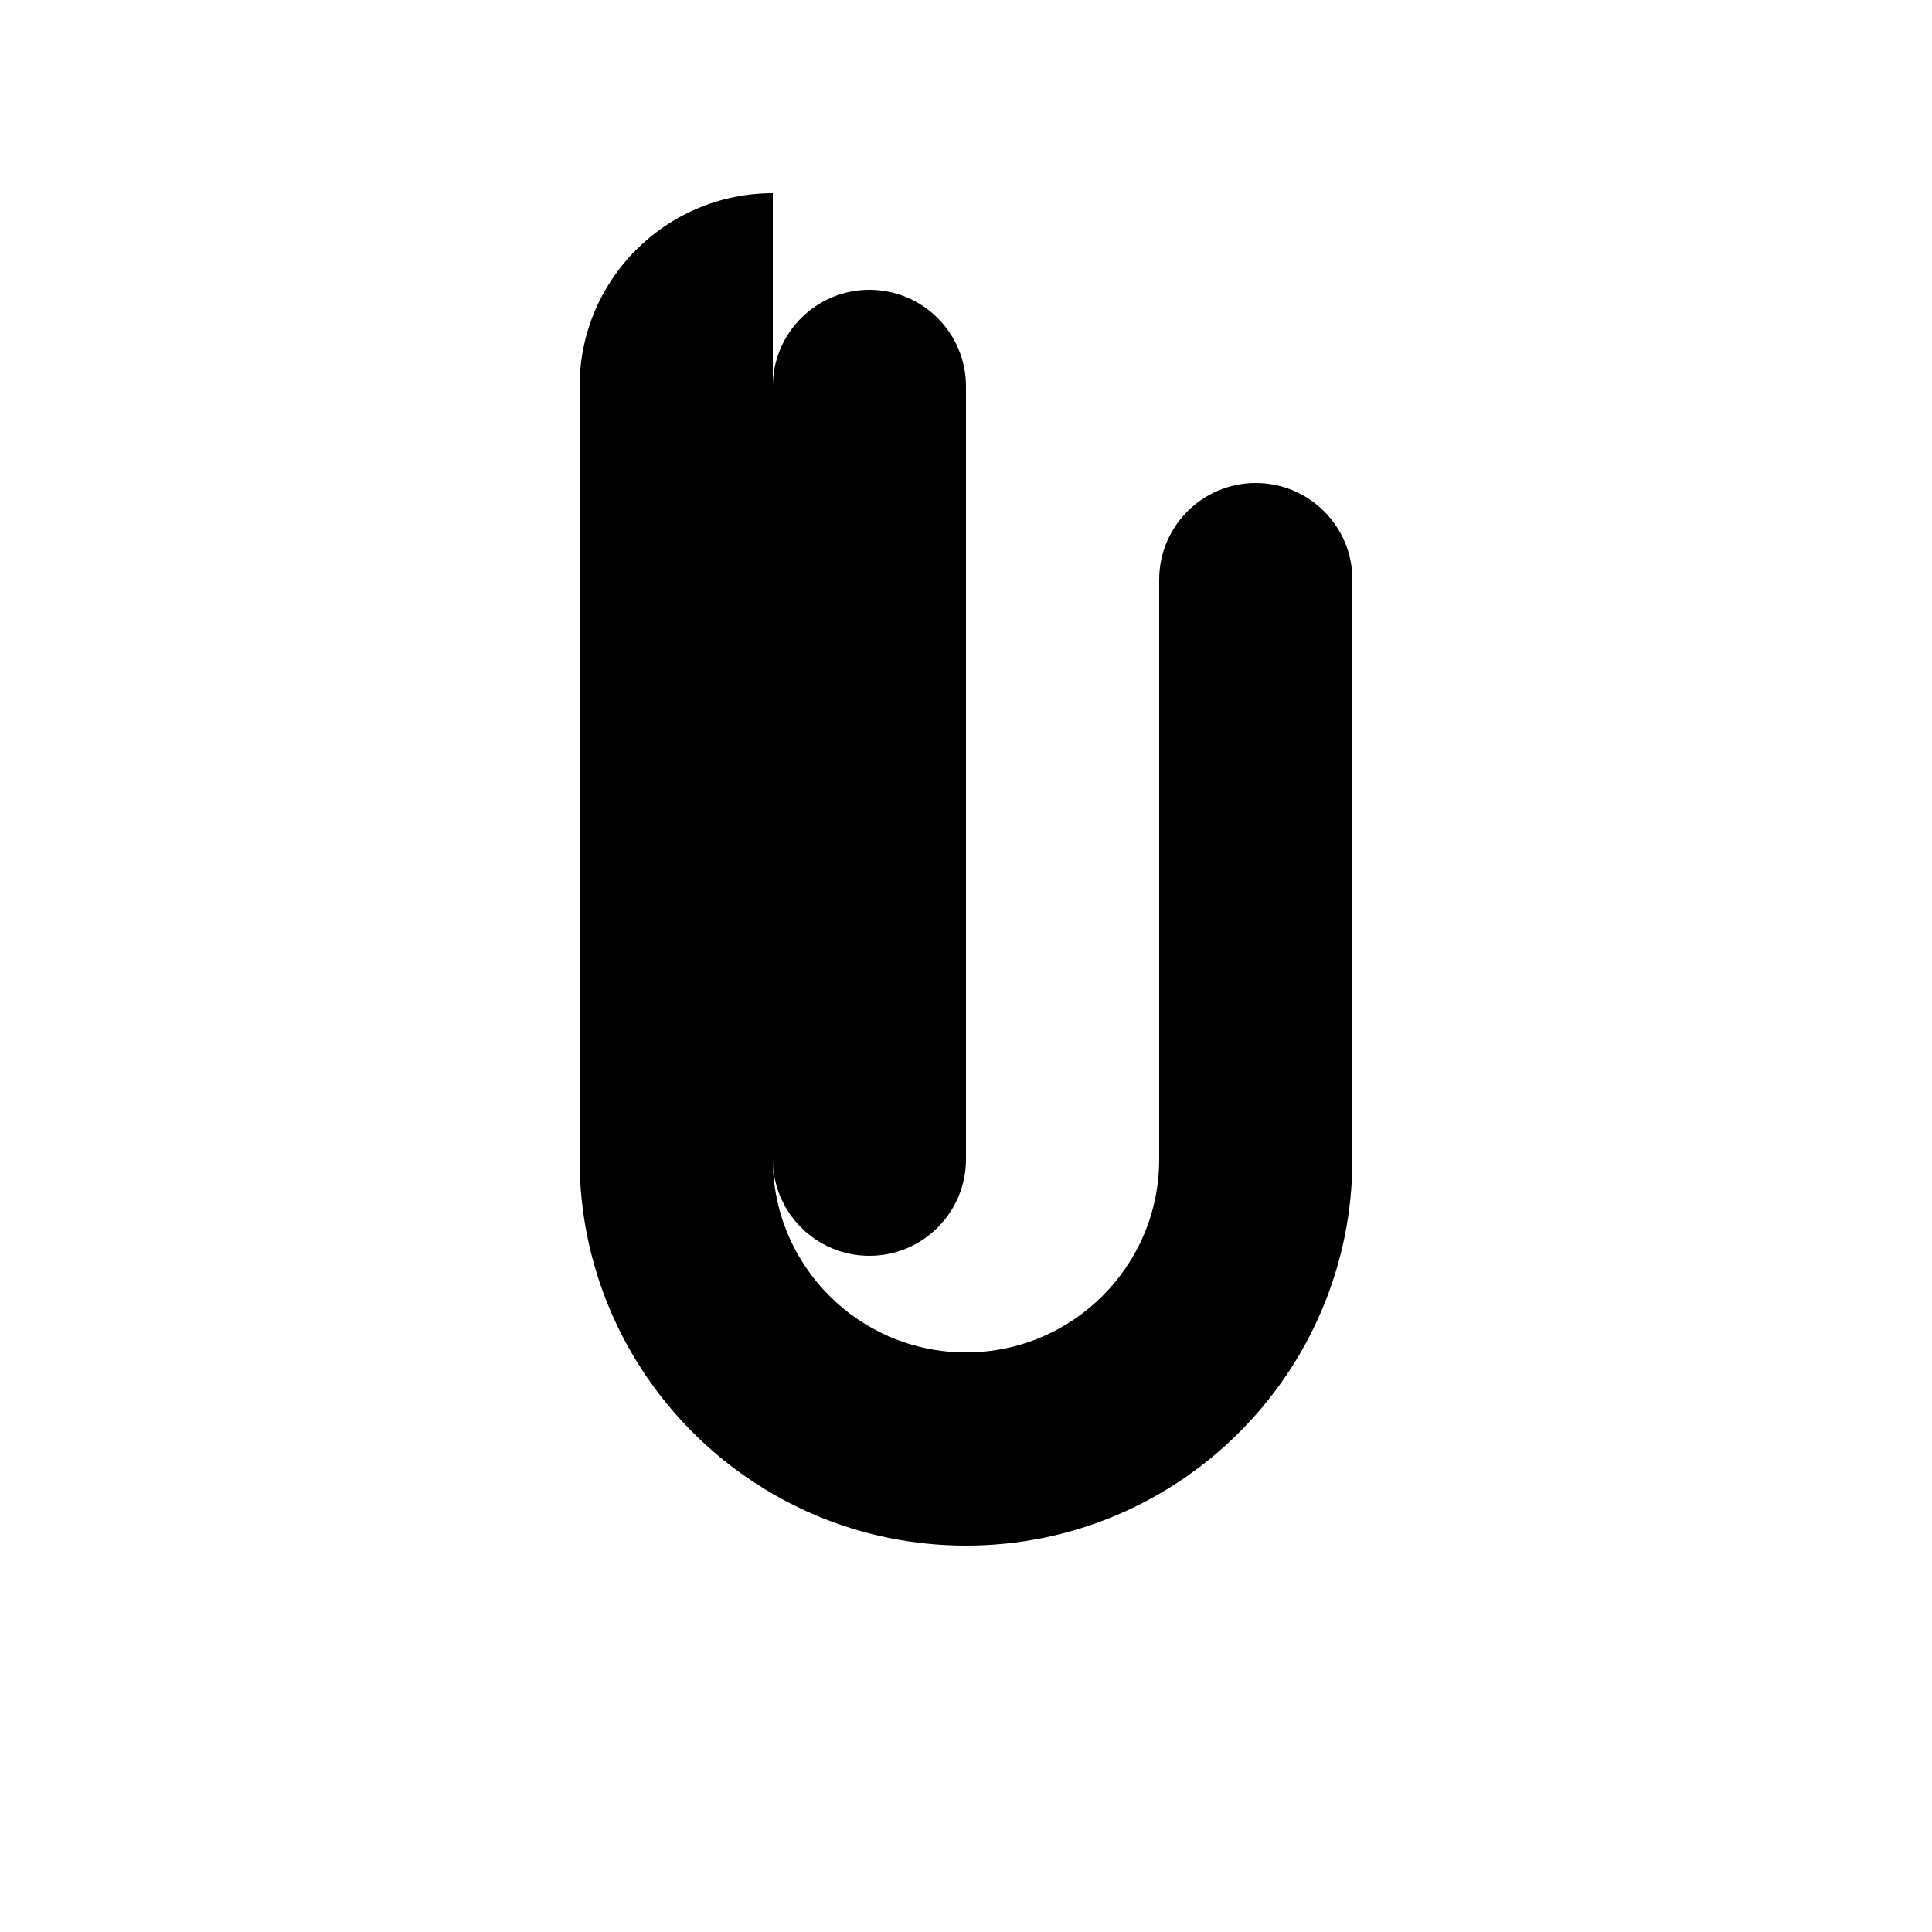
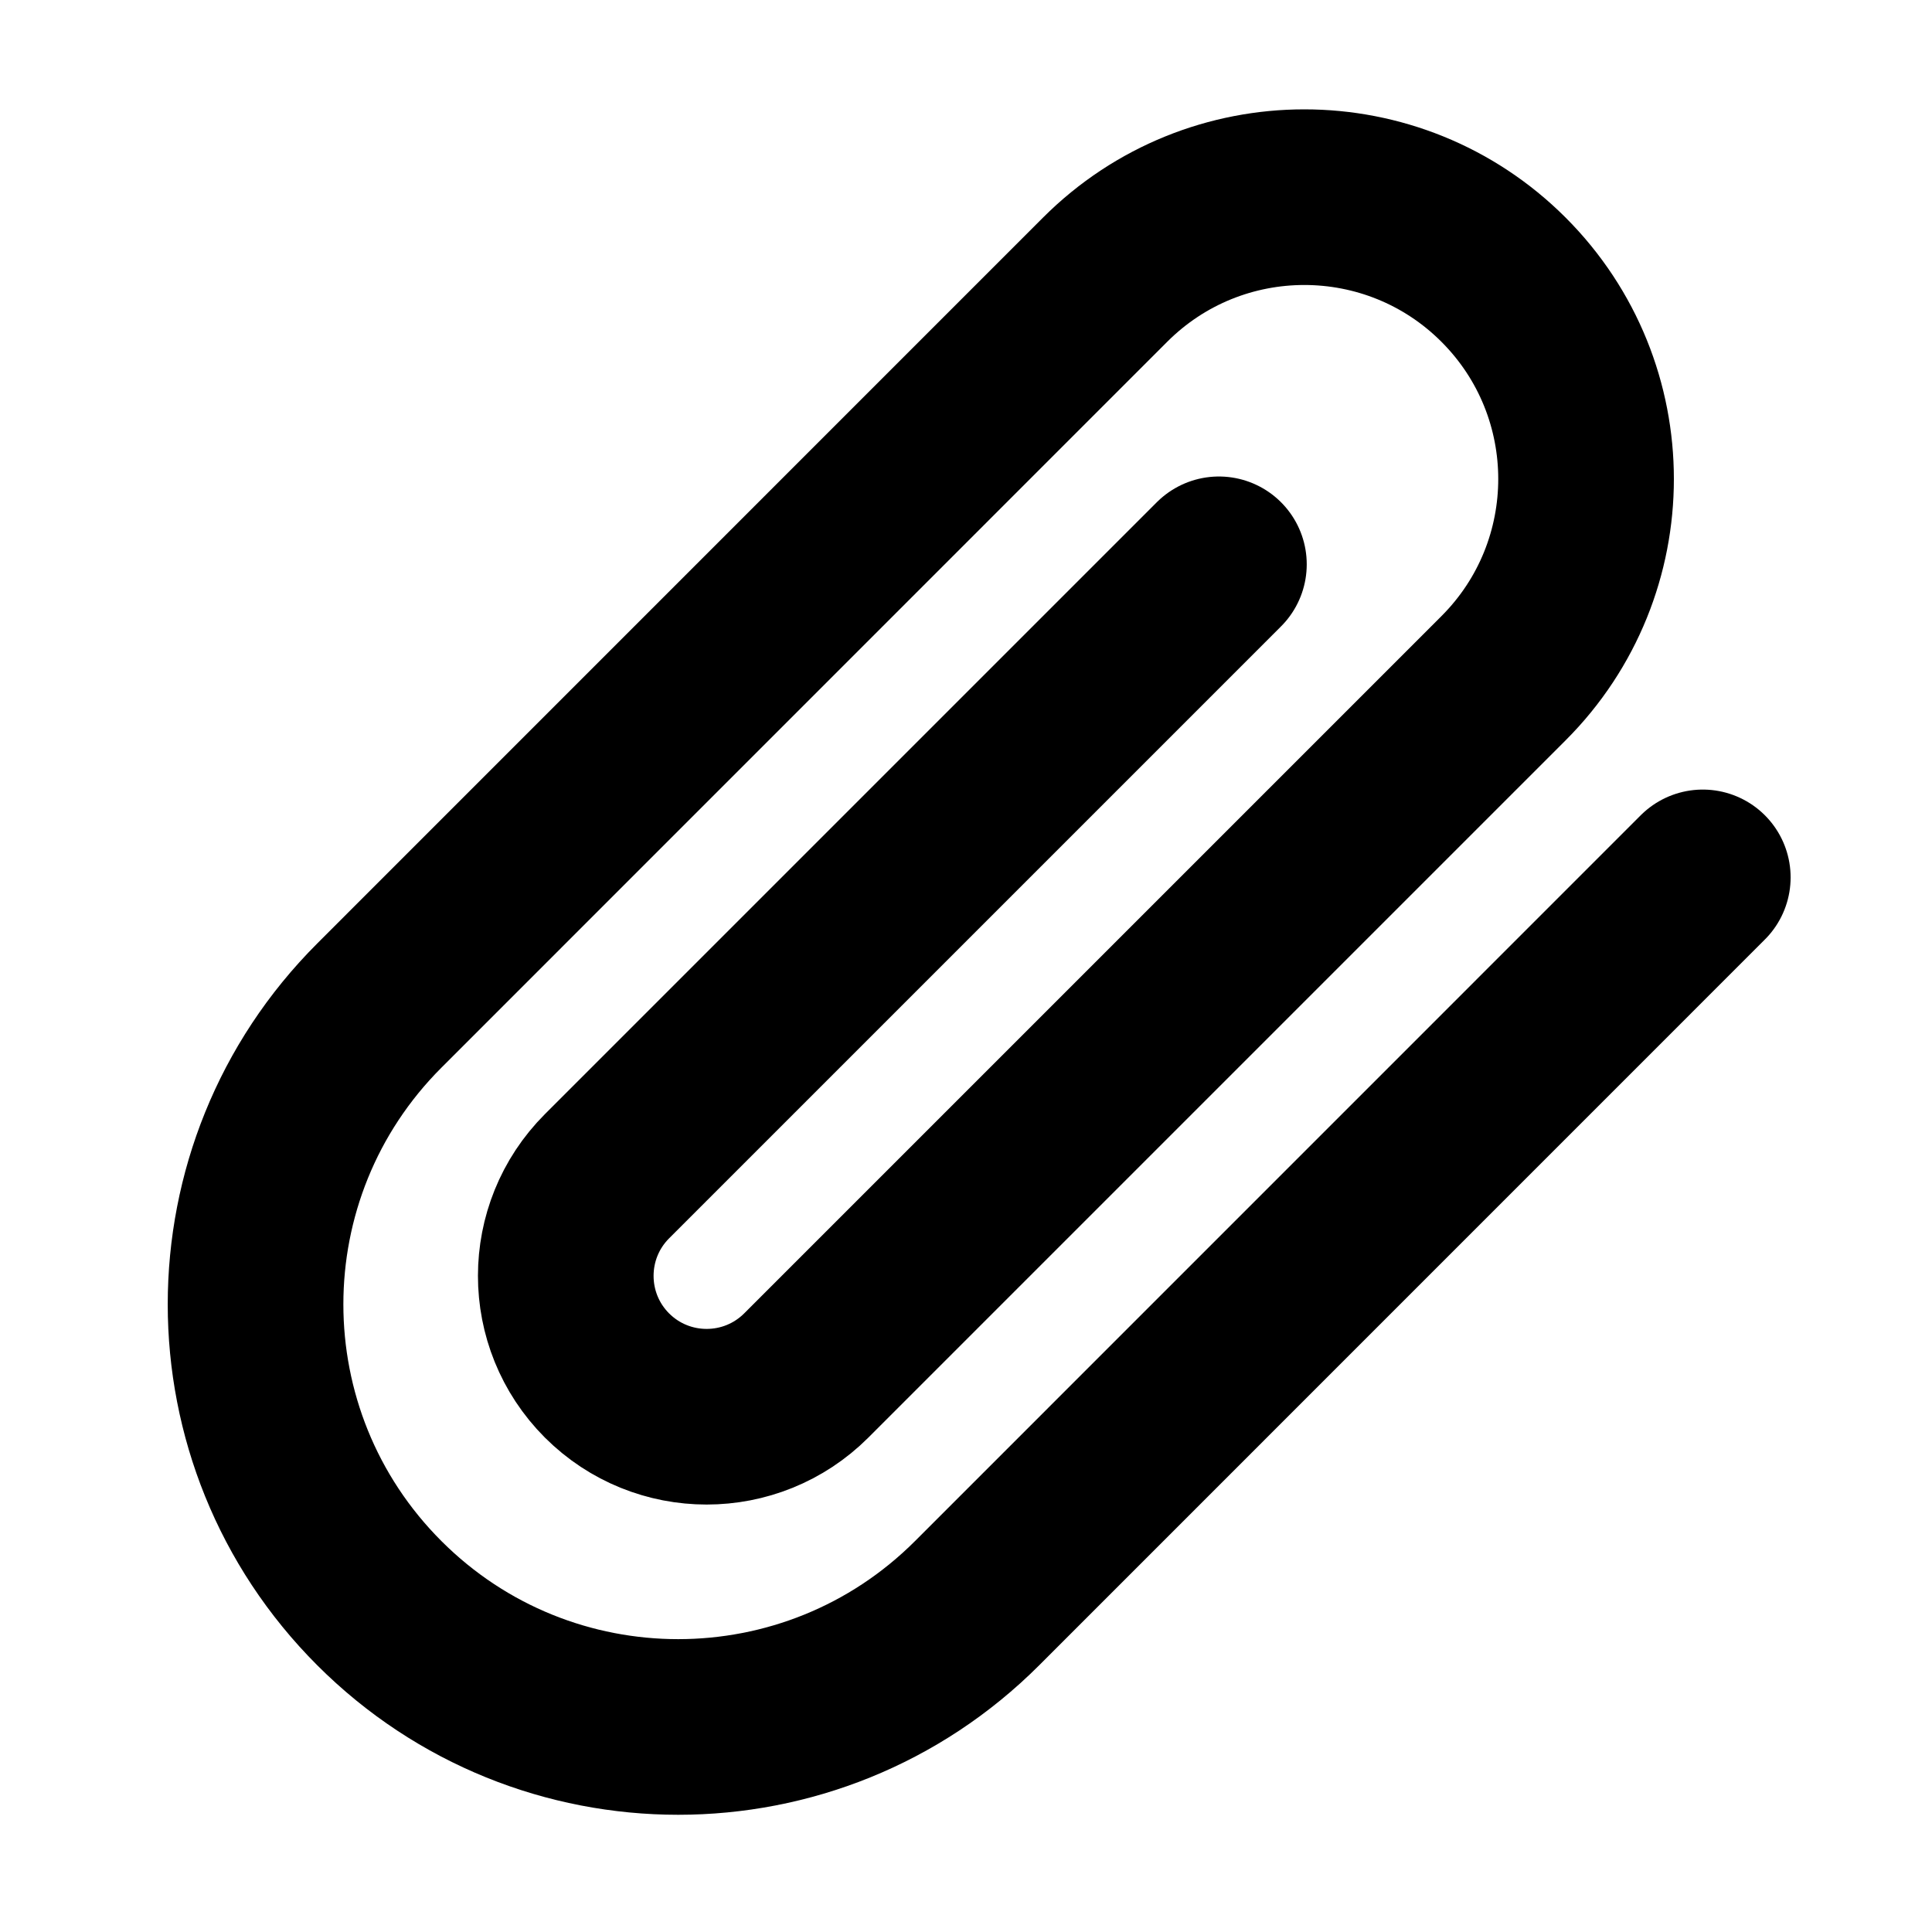
- <svg xmlns="http://www.w3.org/2000/svg" width="20" height="20" viewBox="0 0 20 20" fill="currentColor">
-   <path d="M8 2C6.895 2 6 2.895 6 4V12C6 14.209 7.791 16 10 16C12.209 16 14 14.209 14 12V6C14 5.448 13.552 5 13 5C12.448 5 12 5.448 12 6V12C12 13.105 11.105 14 10 14C8.895 14 8 13.105 8 12V4C8 3.448 8.448 3 9 3C9.552 3 10 3.448 10 4V12C10 12.552 9.552 13 9 13C8.448 13 8 12.552 8 12V4Z" />
+ <svg xmlns="http://www.w3.org/2000/svg" width="22" height="22" viewBox="0 0 22 22" fill="none" stroke="currentColor" stroke-width="2" stroke-linecap="round" stroke-linejoin="round" type="attach" size="22">
+   <path d="M19.39 9.991L11.126 18.256C9.246 20.135 6.199 20.135 4.32 18.256C2.44 16.376 2.44 13.329 4.32 11.45L12.584 3.185C13.837 1.932 15.868 1.932 17.121 3.185C18.374 4.438 18.374 6.47 17.121 7.723L9.181 15.663C8.554 16.289 7.539 16.289 6.912 15.663C6.286 15.036 6.286 14.021 6.912 13.394L13.88 6.426" />
</svg>
